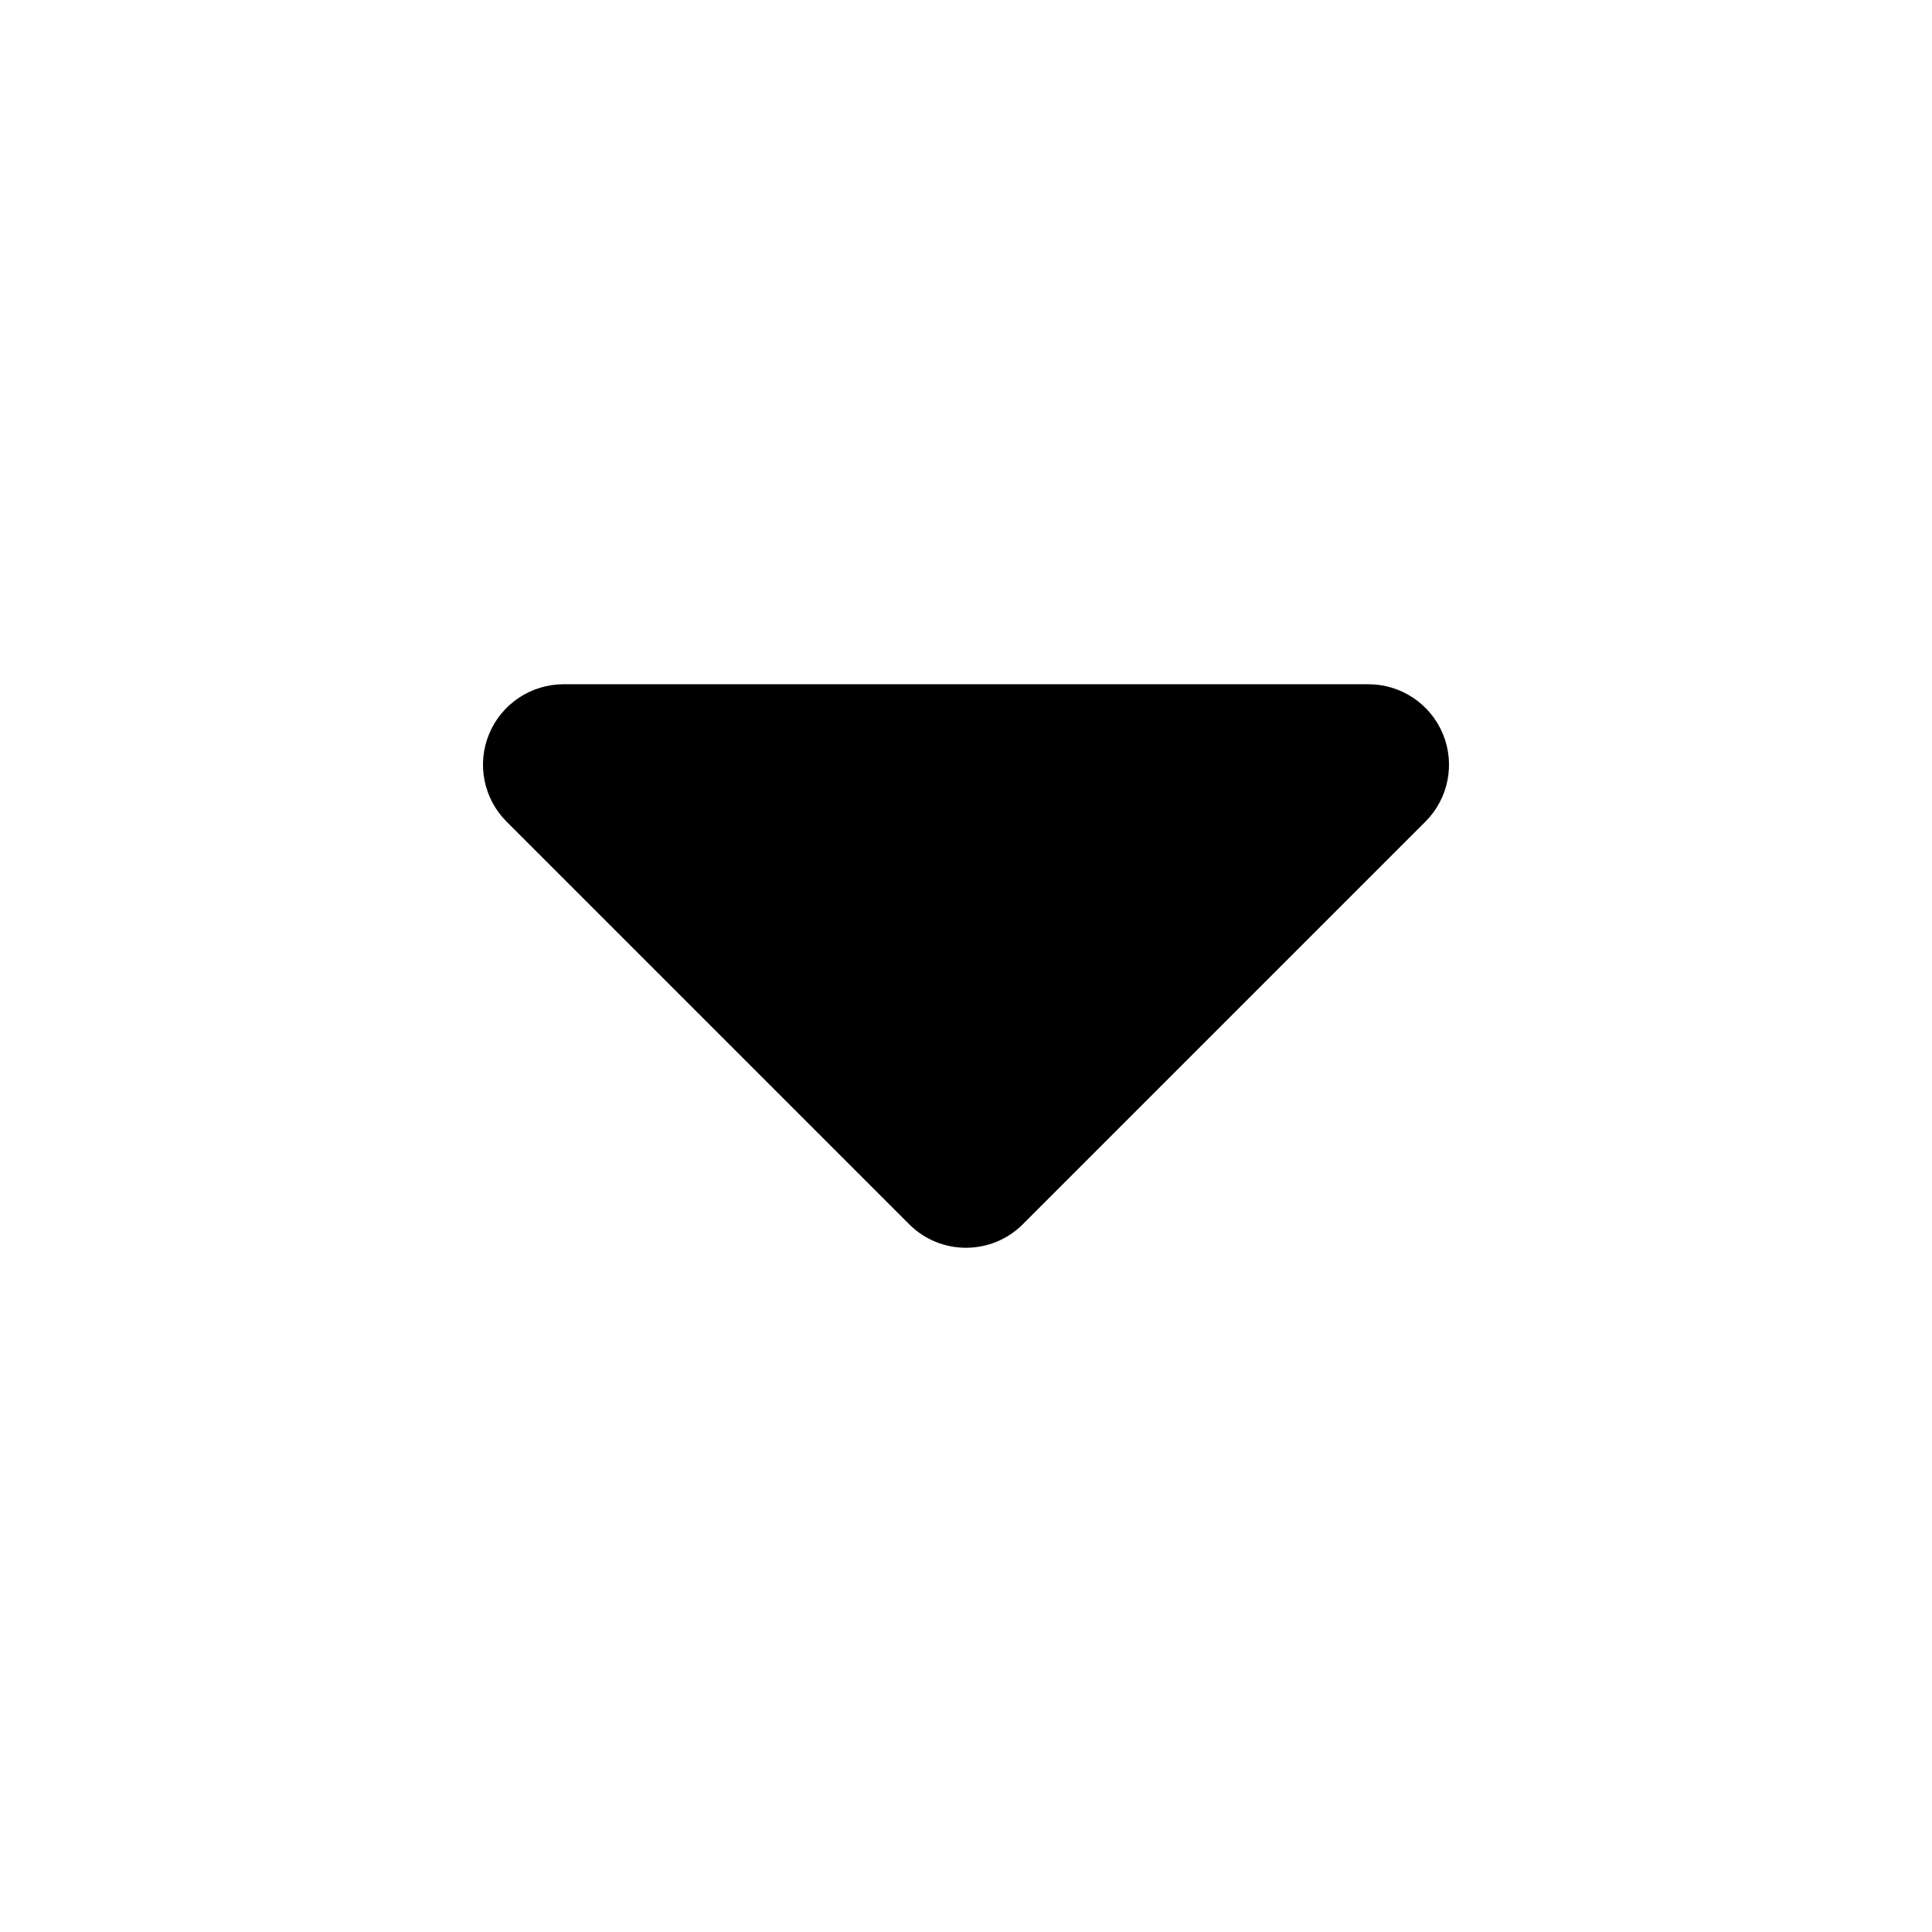
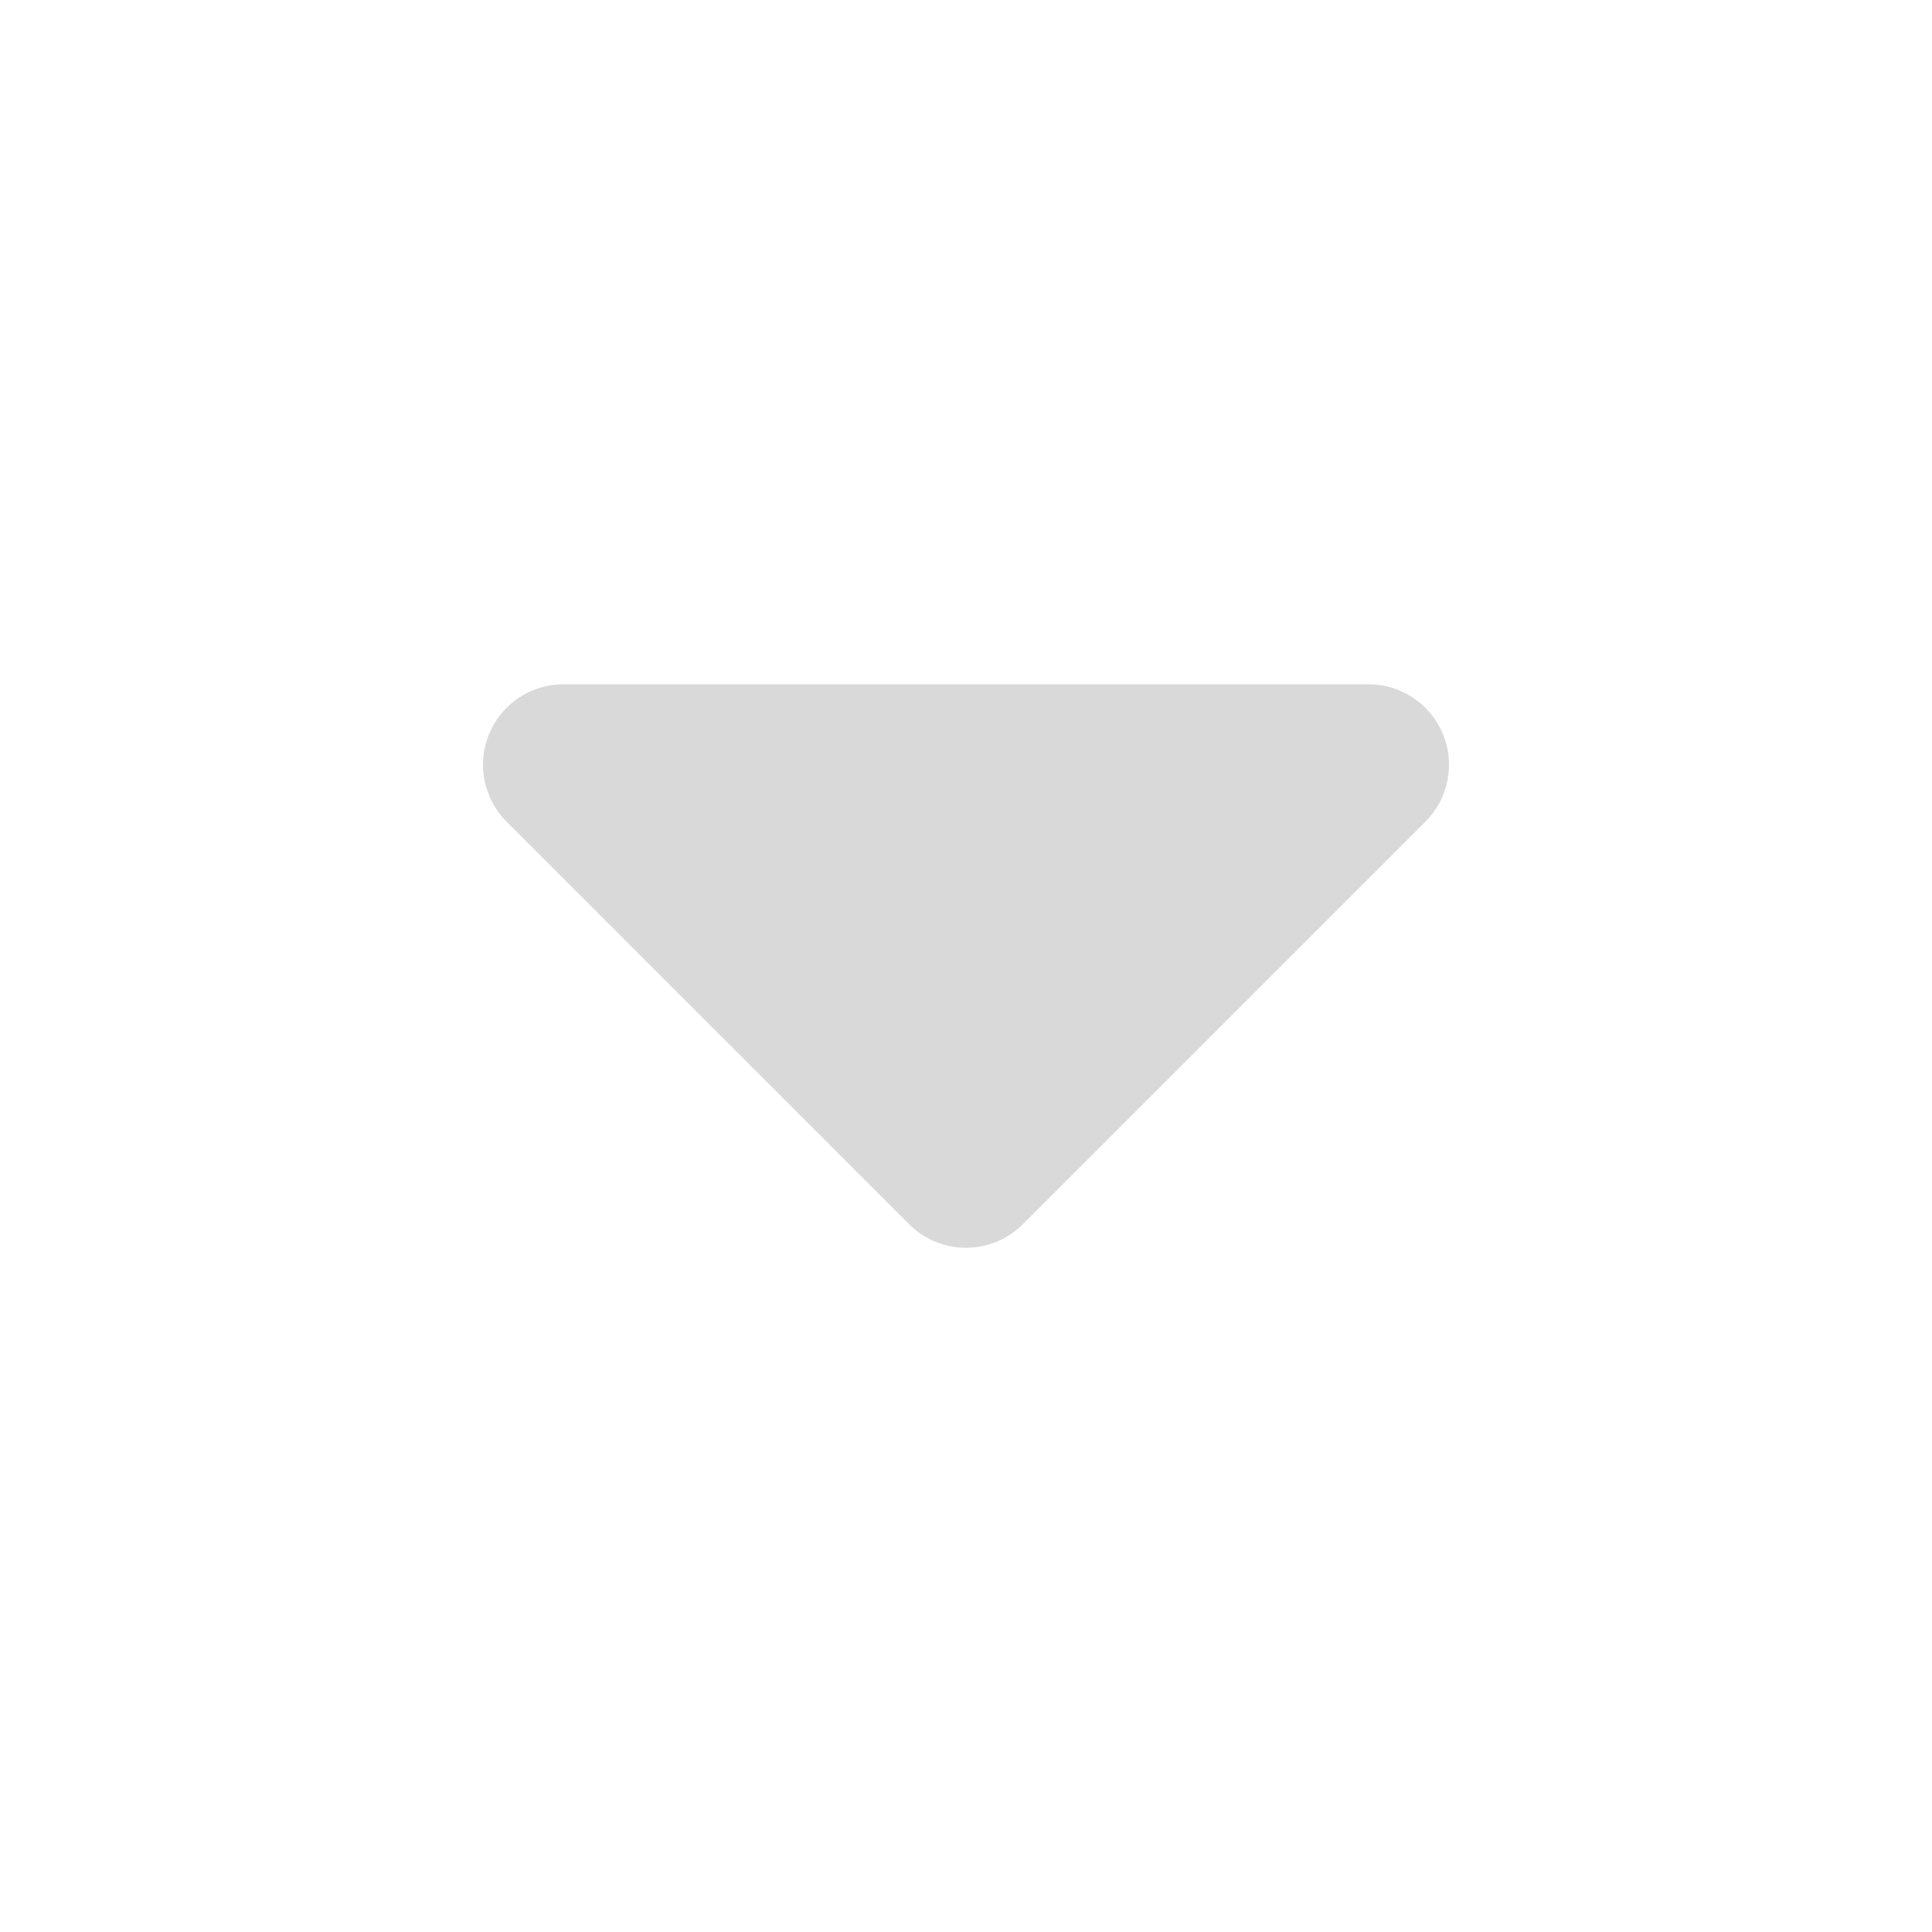
<svg xmlns="http://www.w3.org/2000/svg" width="800px" height="800px" viewBox="0 0 24 24" fill="none">
-   <path fill-rule="evenodd" clip-rule="evenodd" d="M7 8.5C6.596 8.5 6.231 8.744 6.076 9.117C5.921 9.491 6.007 9.921 6.293 10.207L11.293 15.207C11.683 15.598 12.317 15.598 12.707 15.207L17.707 10.207C17.993 9.921 18.079 9.491 17.924 9.117C17.769 8.744 17.404 8.5 17 8.5H7Z" fill="#000000" />
+   <path fill-rule="evenodd" clip-rule="evenodd" d="M7 8.5C6.596 8.5 6.231 8.744 6.076 9.117C5.921 9.491 6.007 9.921 6.293 10.207L11.293 15.207C11.683 15.598 12.317 15.598 12.707 15.207L17.707 10.207C17.993 9.921 18.079 9.491 17.924 9.117C17.769 8.744 17.404 8.5 17 8.5H7Z" fill="#D9D9D9" />
</svg>
